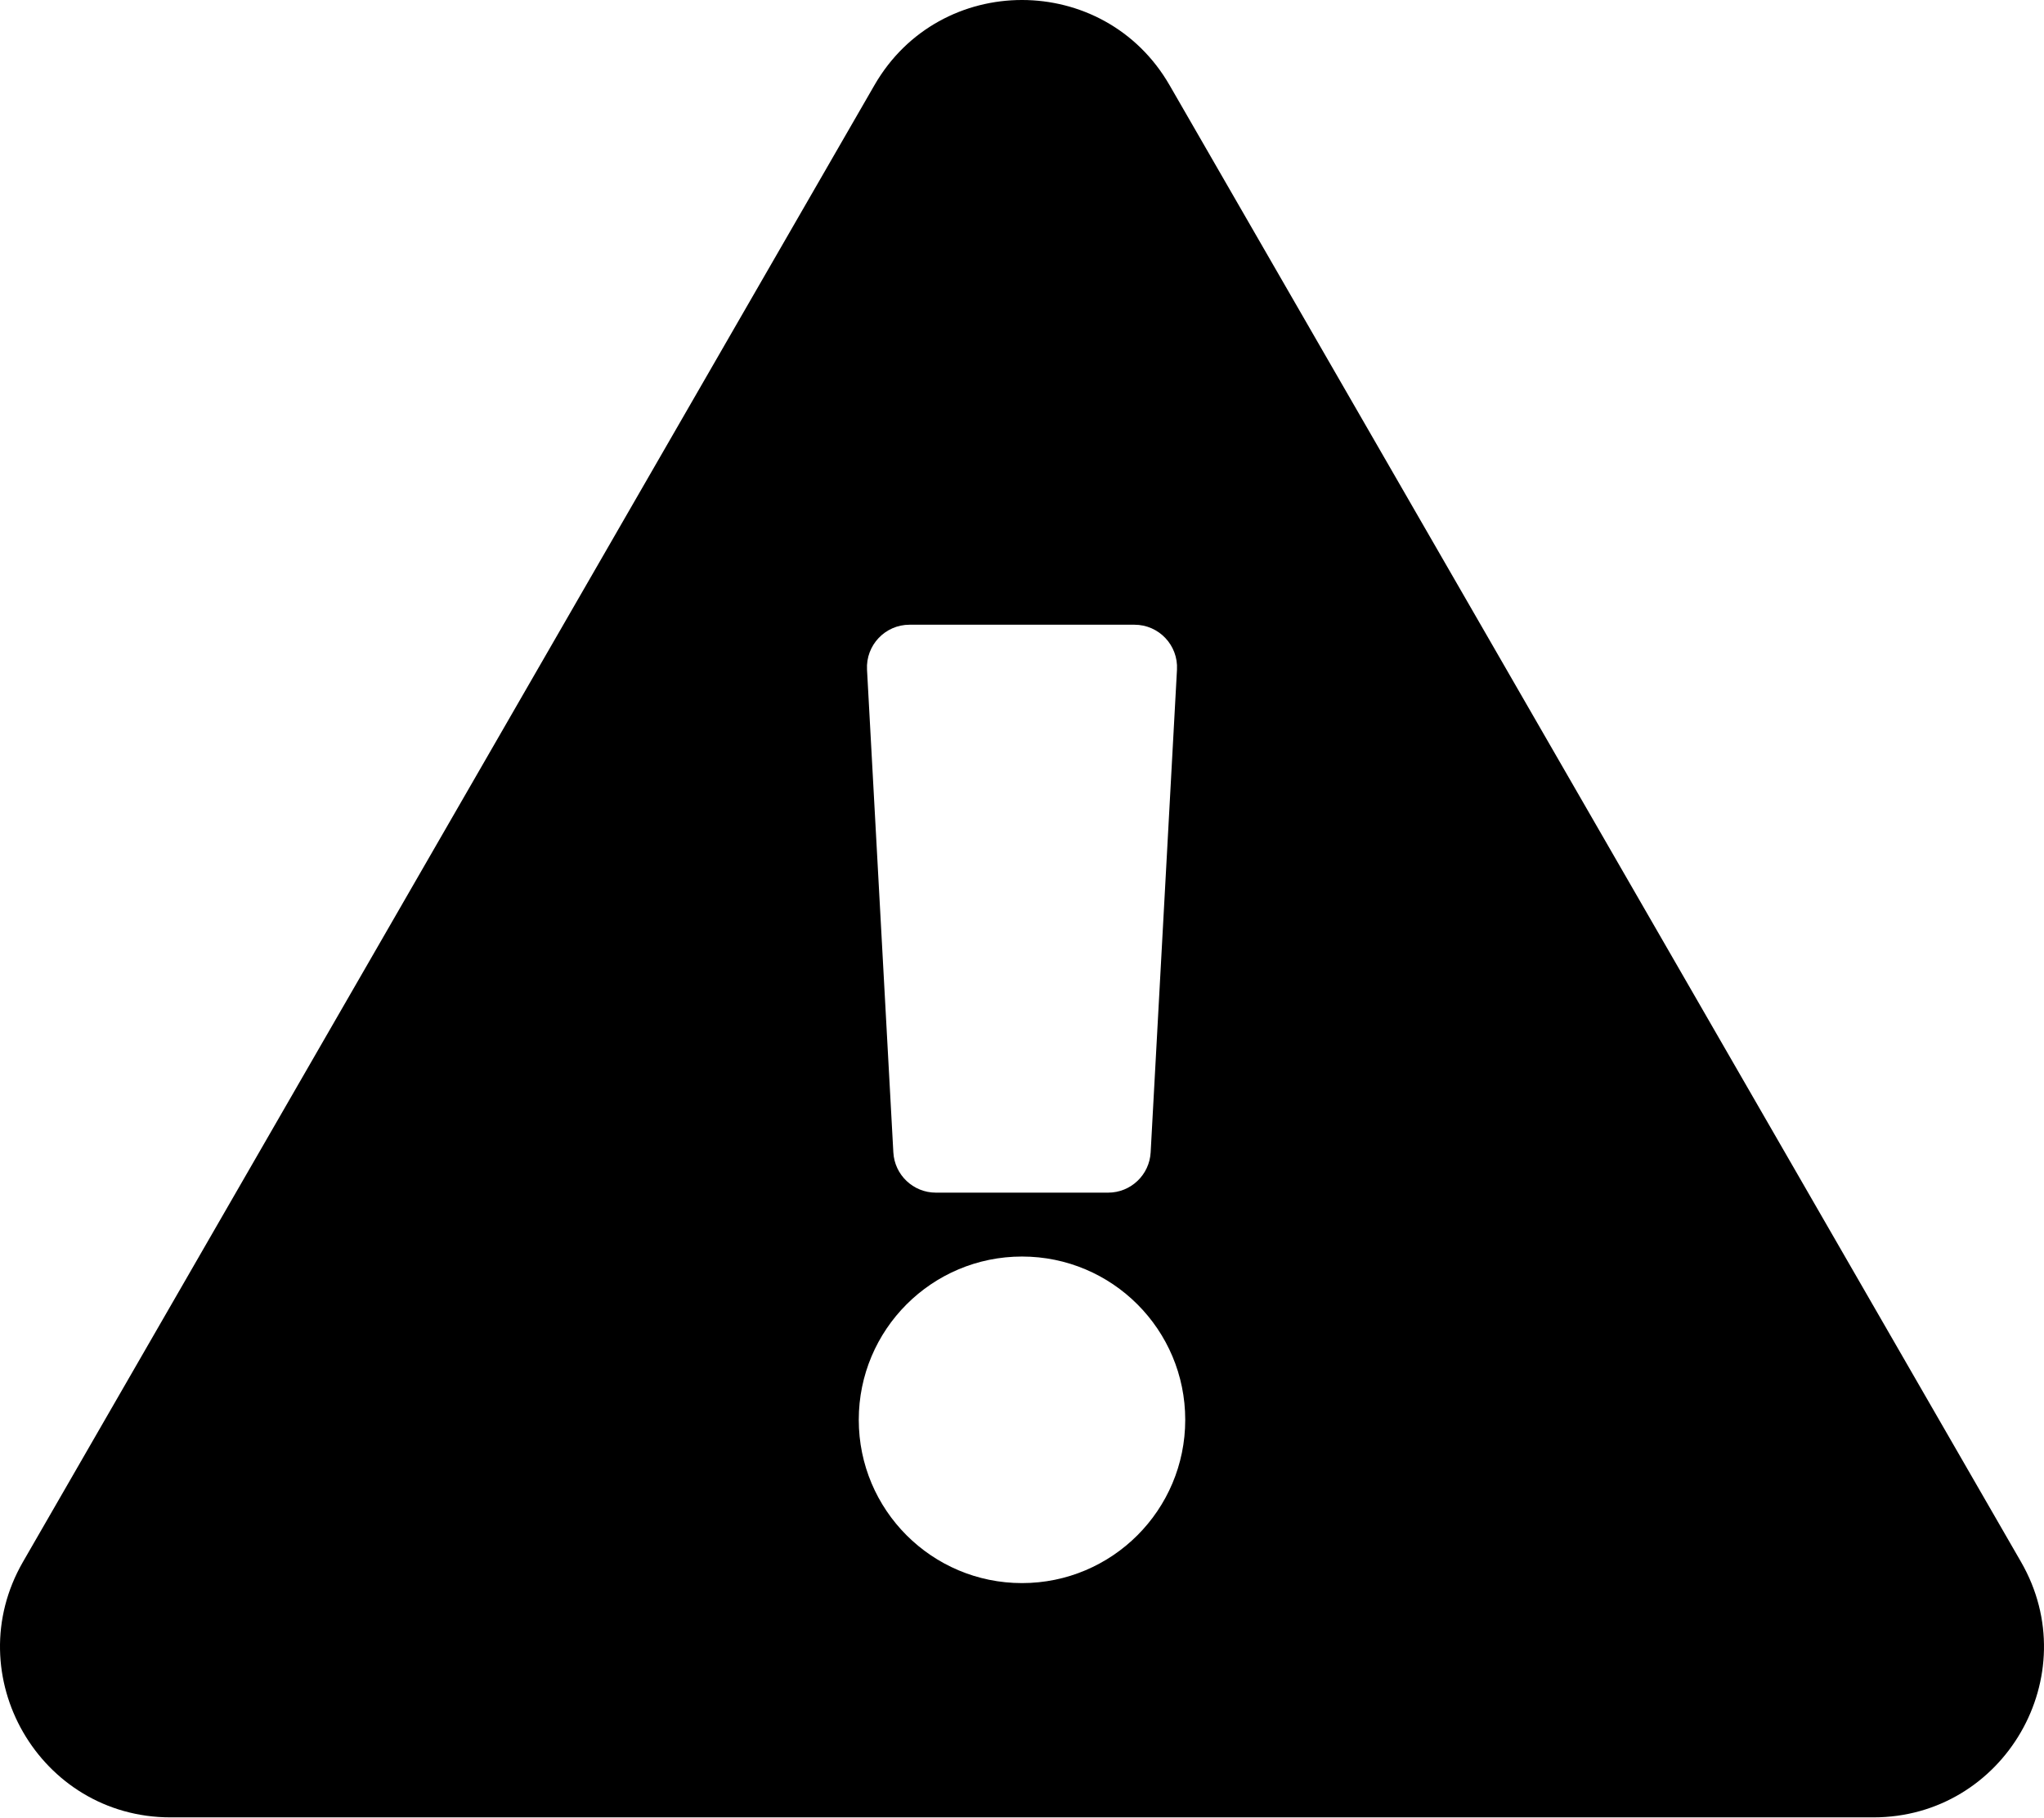
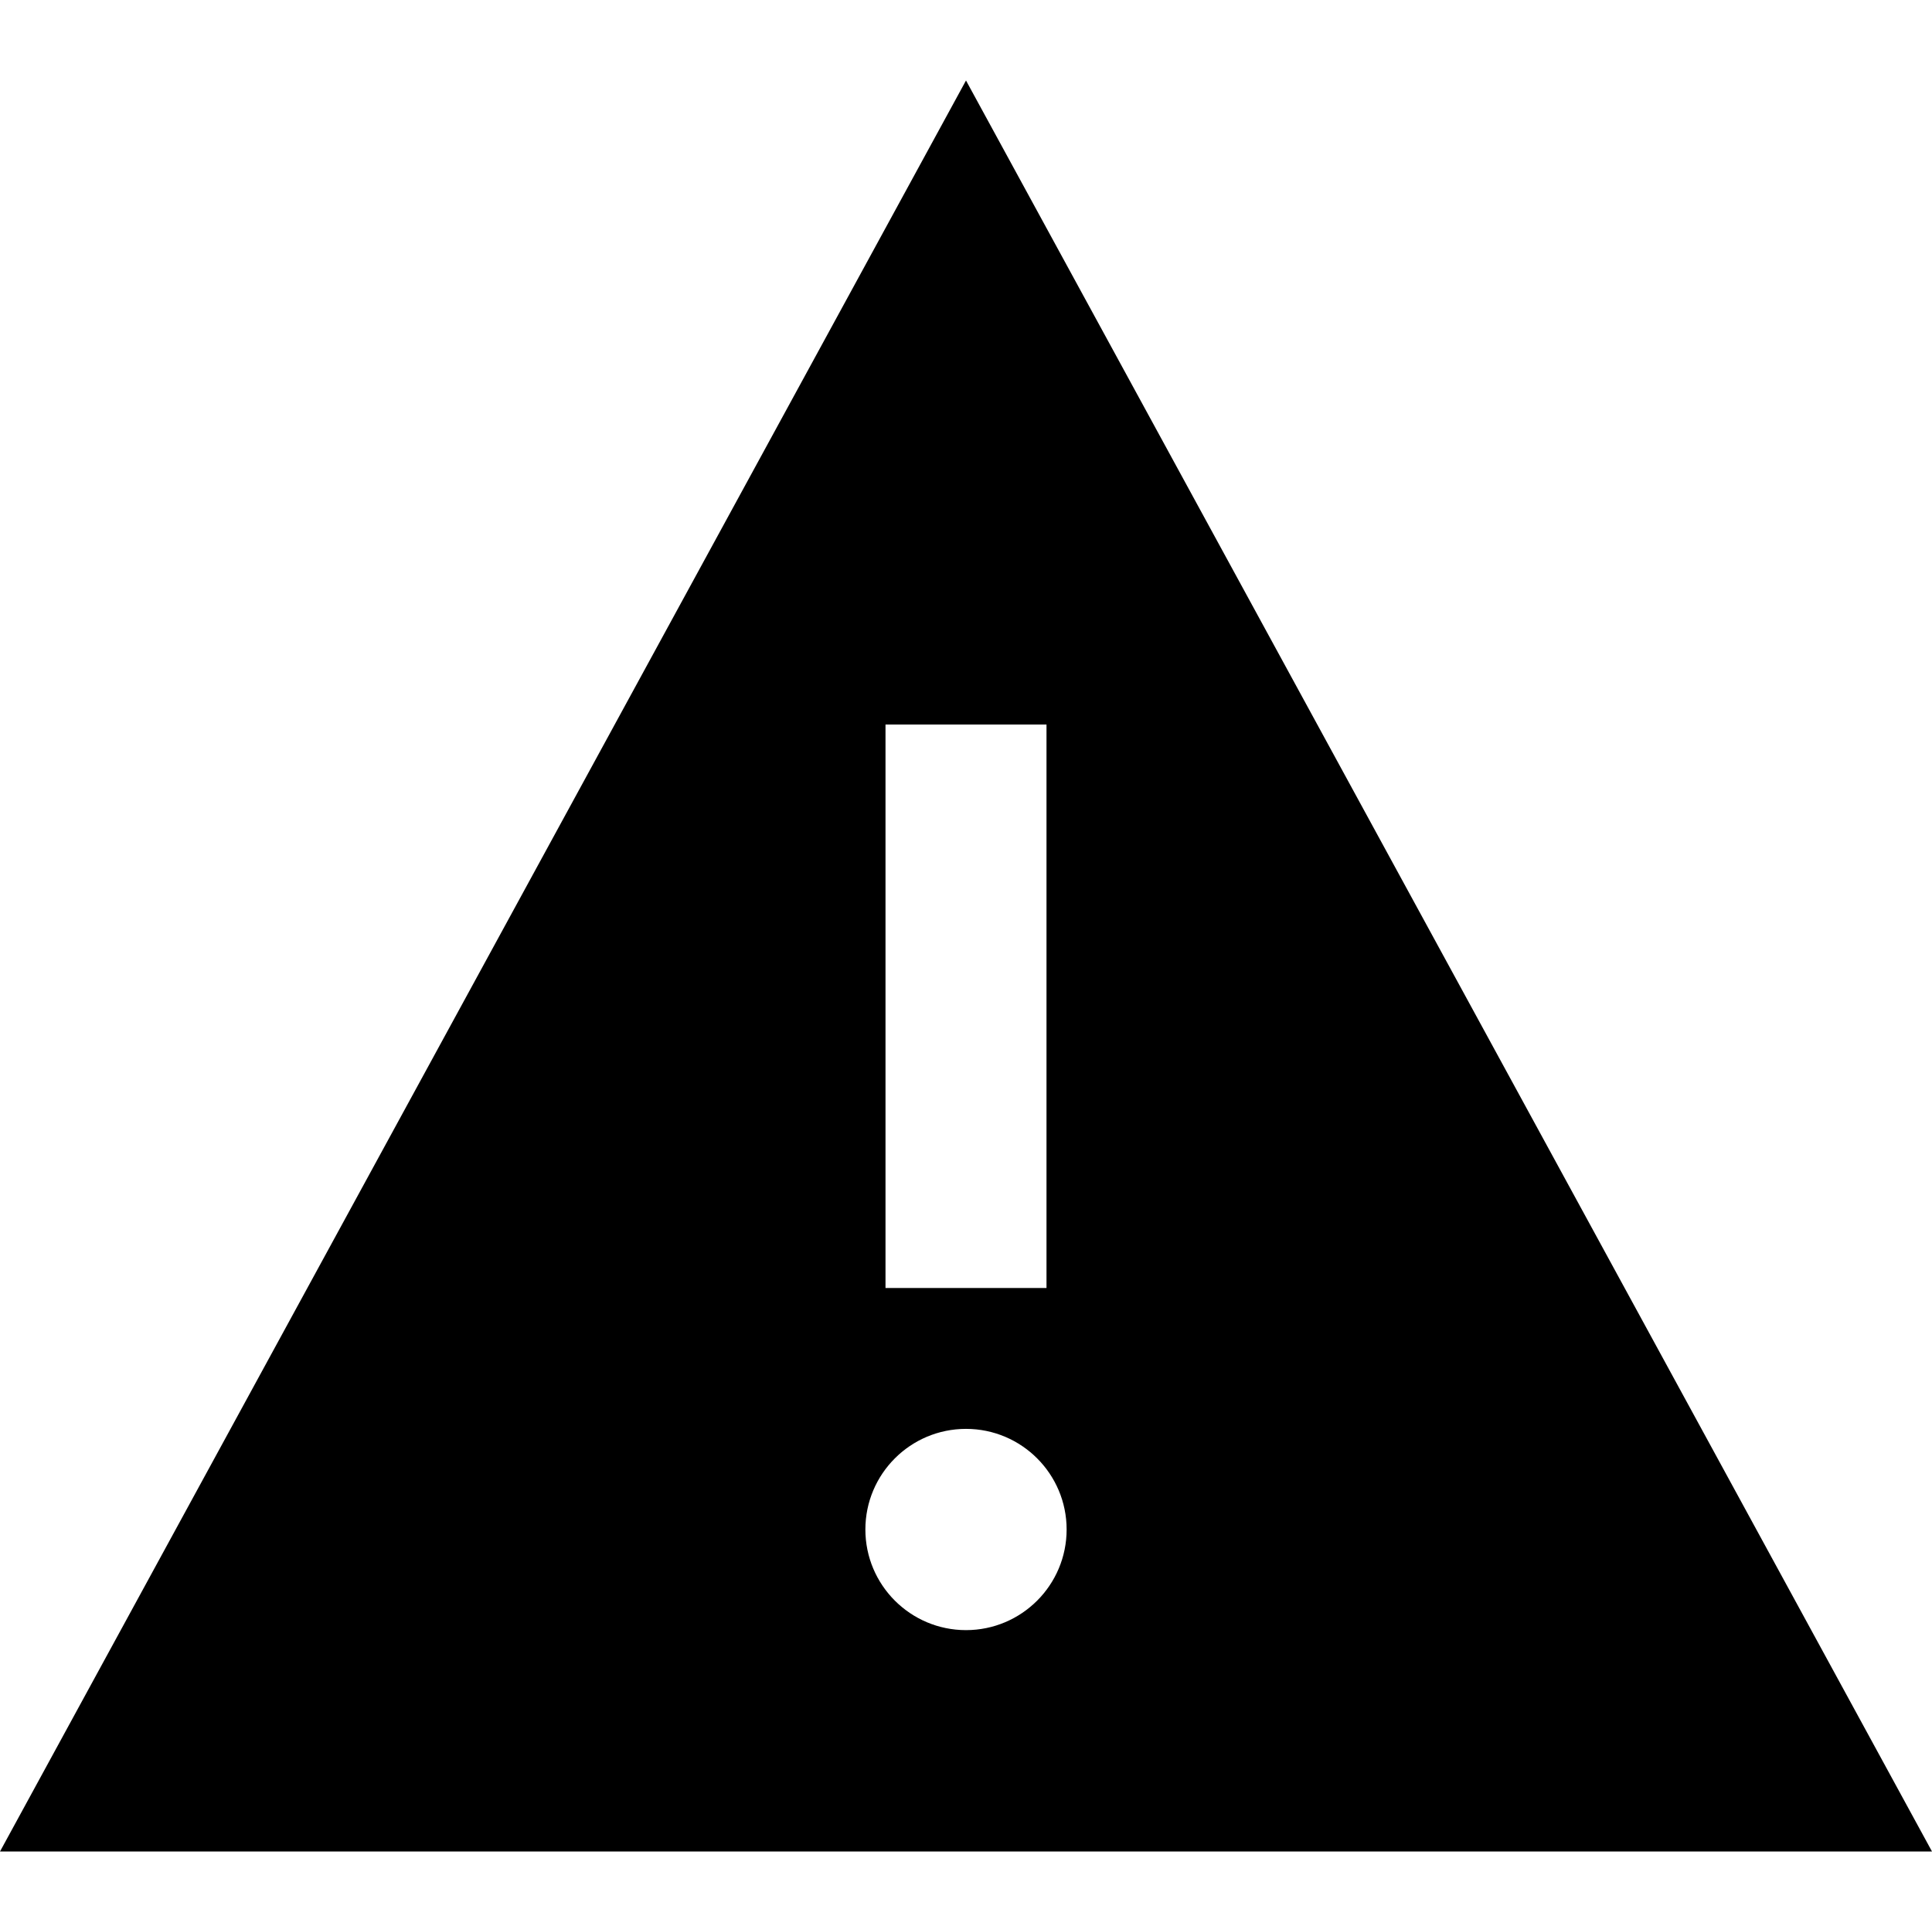
- <svg xmlns="http://www.w3.org/2000/svg" viewBox="0 0 576 512">
-   <path d="M569.517 440.013C587.975 472.007 564.806 512 527.94 512H48.054c-36.937 0-59.999-40.055-41.577-71.987L246.423 23.985c18.467-32.009 64.72-31.951 83.154 0l239.94 416.028zM288 354c-25.405 0-46 20.595-46 46s20.595 46 46 46 46-20.595 46-46-20.595-46-46-46zm-43.673-165.346l7.418 136c.347 6.364 5.609 11.346 11.982 11.346h48.546c6.373 0 11.635-4.982 11.982-11.346l7.418-136c.375-6.874-5.098-12.654-11.982-12.654h-63.383c-6.884 0-12.356 5.78-11.981 12.654z" />
+ <svg xmlns="http://www.w3.org/2000/svg" viewBox="0 0 24 24">
+   <path d="M12 1l-12 22h24l-12-22zm-1 8h2v7h-2v-7zm1 11.25c-.69 0-1.25-.56-1.25-1.25s.56-1.25 1.25-1.25 1.25.56 1.25 1.25-.56 1.25-1.25 1.25z" />
</svg>
